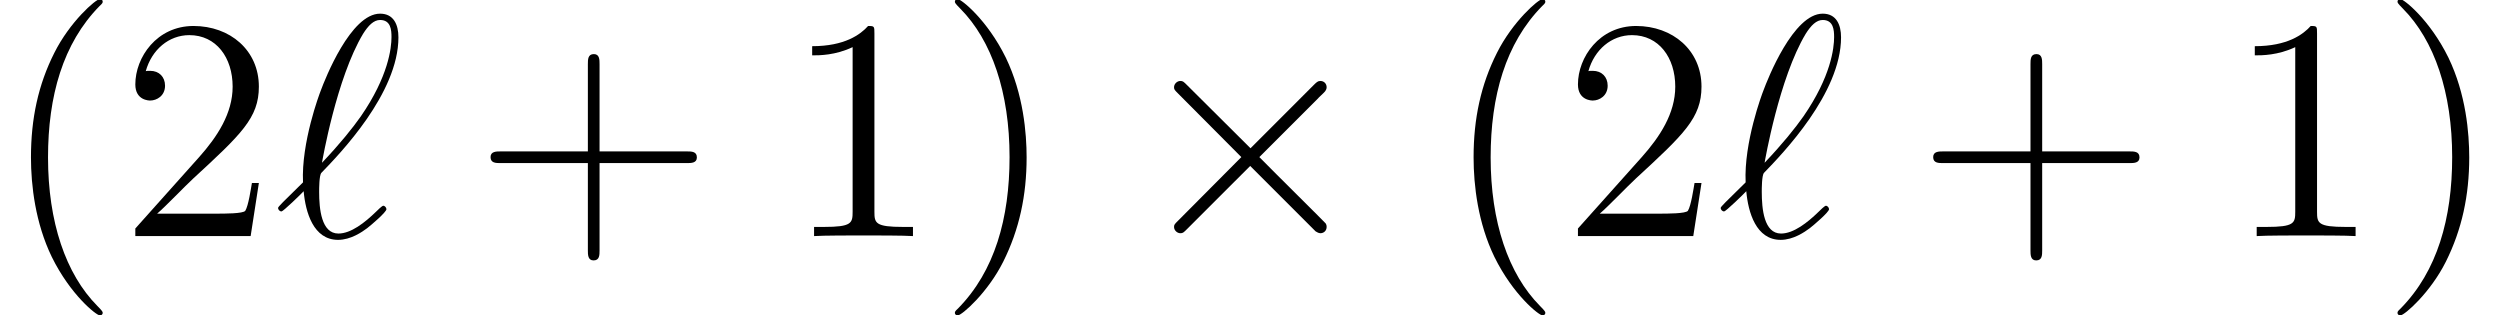
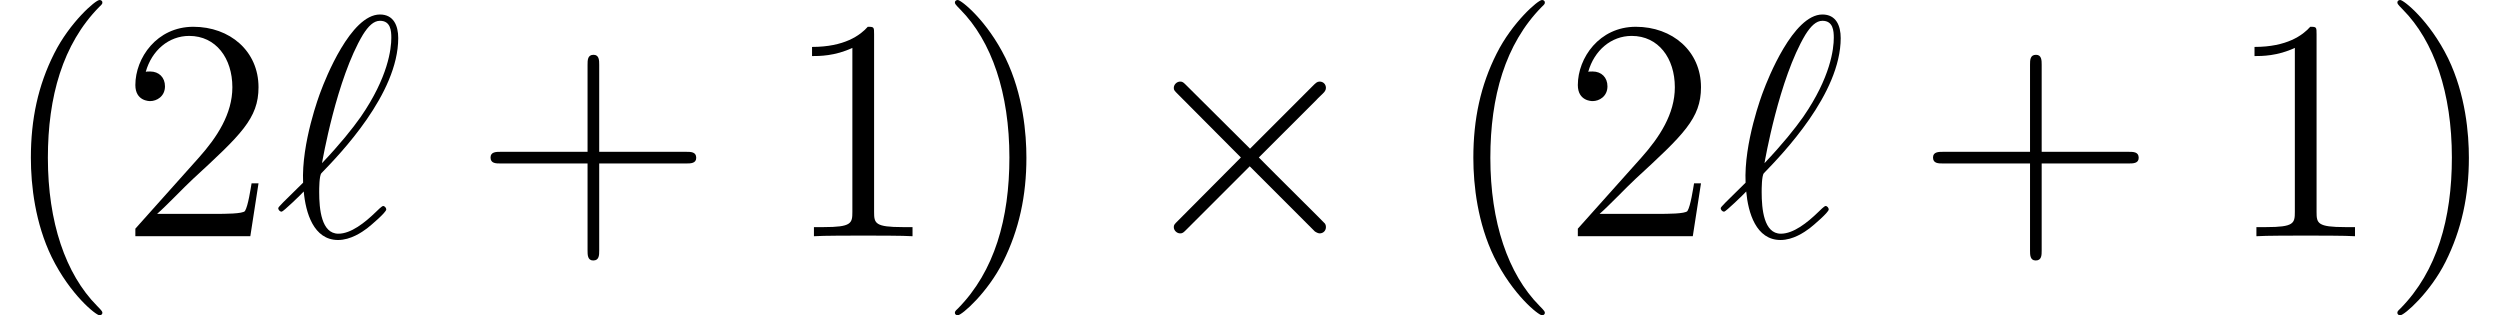
- <svg xmlns="http://www.w3.org/2000/svg" xmlns:xlink="http://www.w3.org/1999/xlink" height="13.896pt" version="1.1" viewBox="0 -10.422 110.365 13.896" width="110.365pt">
+ <svg xmlns="http://www.w3.org/2000/svg" xmlns:xlink="http://www.w3.org/1999/xlink" version="1.1" width="110.709pt" height="13.948pt" viewBox="0 -10.461 110.709 13.948">
  <defs>
-     <path d="M5.426 -3.877L2.636 -6.653C2.469 -6.82 2.441 -6.848 2.329 -6.848C2.19 -6.848 2.05 -6.723 2.05 -6.569C2.05 -6.472 2.078 -6.444 2.232 -6.29L5.021 -3.487L2.232 -0.683C2.078 -0.53 2.05 -0.502 2.05 -0.404C2.05 -0.251 2.19 -0.126 2.329 -0.126C2.441 -0.126 2.469 -0.153 2.636 -0.321L5.412 -3.096L8.299 -0.209C8.327 -0.195 8.424 -0.126 8.508 -0.126C8.675 -0.126 8.787 -0.251 8.787 -0.404C8.787 -0.432 8.787 -0.488 8.745 -0.558C8.731 -0.586 6.514 -2.776 5.816 -3.487L8.369 -6.039C8.438 -6.123 8.648 -6.304 8.717 -6.388C8.731 -6.416 8.787 -6.472 8.787 -6.569C8.787 -6.723 8.675 -6.848 8.508 -6.848C8.397 -6.848 8.341 -6.793 8.187 -6.639L5.426 -3.877Z" id="g0-2" />
-     <path d="M1.283 -2.371C0.404 -1.506 0.181 -1.297 0.181 -1.241S0.237 -1.088 0.335 -1.088C0.404 -1.088 1.2 -1.855 1.311 -1.981C1.395 -1.046 1.743 0.167 2.831 0.167C3.389 0.167 3.891 -0.181 4.115 -0.349C4.296 -0.488 4.965 -1.06 4.965 -1.186C4.965 -1.255 4.896 -1.339 4.826 -1.339C4.77 -1.339 4.561 -1.13 4.505 -1.074C4.017 -0.6 3.403 -0.112 2.845 -0.112C2.092 -0.112 1.995 -1.2 1.995 -1.953C1.995 -2.092 1.995 -2.678 2.092 -2.79C2.915 -3.64 5.495 -6.304 5.495 -8.773C5.495 -9.331 5.286 -9.819 4.686 -9.819C3.389 -9.819 2.26 -6.946 2.064 -6.416C2.008 -6.276 1.2 -4.129 1.283 -2.371ZM2.12 -3.236C2.134 -3.32 2.762 -6.974 3.933 -8.927C4.17 -9.303 4.407 -9.54 4.686 -9.54C5.161 -9.54 5.189 -9.094 5.189 -8.787C5.189 -8.299 5.049 -7.044 3.836 -5.286C3.473 -4.77 2.915 -4.073 2.12 -3.236Z" id="g1-96" />
-     <path d="M4.533 3.389C4.533 3.347 4.533 3.32 4.296 3.082C2.901 1.674 2.12 -0.628 2.12 -3.473C2.12 -6.179 2.776 -8.508 4.394 -10.154C4.533 -10.28 4.533 -10.307 4.533 -10.349C4.533 -10.433 4.463 -10.461 4.407 -10.461C4.226 -10.461 3.082 -9.457 2.399 -8.09C1.688 -6.681 1.367 -5.189 1.367 -3.473C1.367 -2.232 1.562 -0.572 2.287 0.921C3.11 2.594 4.254 3.501 4.407 3.501C4.463 3.501 4.533 3.473 4.533 3.389Z" id="g2-40" />
-     <path d="M3.933 -3.473C3.933 -4.533 3.794 -6.263 3.013 -7.88C2.19 -9.554 1.046 -10.461 0.893 -10.461C0.837 -10.461 0.767 -10.433 0.767 -10.349C0.767 -10.307 0.767 -10.28 1.004 -10.042C2.399 -8.634 3.18 -6.332 3.18 -3.487C3.18 -0.781 2.525 1.548 0.907 3.194C0.767 3.32 0.767 3.347 0.767 3.389C0.767 3.473 0.837 3.501 0.893 3.501C1.074 3.501 2.218 2.497 2.901 1.13C3.612 -0.293 3.933 -1.799 3.933 -3.473Z" id="g2-41" />
-     <path d="M5.565 -3.222H9.415C9.61 -3.222 9.861 -3.222 9.861 -3.473C9.861 -3.738 9.624 -3.738 9.415 -3.738H5.565V-7.588C5.565 -7.783 5.565 -8.034 5.314 -8.034C5.049 -8.034 5.049 -7.797 5.049 -7.588V-3.738H1.2C1.004 -3.738 0.753 -3.738 0.753 -3.487C0.753 -3.222 0.99 -3.222 1.2 -3.222H5.049V0.628C5.049 0.823 5.049 1.074 5.3 1.074C5.565 1.074 5.565 0.837 5.565 0.628V-3.222Z" id="g2-43" />
-     <path d="M4.017 -8.94C4.017 -9.261 4.017 -9.275 3.738 -9.275C3.403 -8.899 2.706 -8.383 1.269 -8.383V-7.978C1.59 -7.978 2.287 -7.978 3.055 -8.341V-1.074C3.055 -0.572 3.013 -0.404 1.785 -0.404H1.353V0C1.73 -0.028 3.082 -0.028 3.543 -0.028S5.342 -0.028 5.719 0V-0.404H5.286C4.059 -0.404 4.017 -0.572 4.017 -1.074V-8.94Z" id="g2-49" />
-     <path d="M6.137 -2.343H5.83C5.788 -2.106 5.677 -1.339 5.537 -1.116C5.44 -0.99 4.645 -0.99 4.226 -0.99H1.646C2.022 -1.311 2.873 -2.204 3.236 -2.538C5.356 -4.491 6.137 -5.216 6.137 -6.597C6.137 -8.201 4.868 -9.275 3.25 -9.275S0.683 -7.894 0.683 -6.695C0.683 -5.984 1.297 -5.984 1.339 -5.984C1.632 -5.984 1.995 -6.193 1.995 -6.639C1.995 -7.03 1.73 -7.295 1.339 -7.295C1.213 -7.295 1.186 -7.295 1.144 -7.281C1.409 -8.229 2.162 -8.871 3.068 -8.871C4.254 -8.871 4.979 -7.88 4.979 -6.597C4.979 -5.412 4.296 -4.38 3.501 -3.487L0.683 -0.335V0H5.774L6.137 -2.343Z" id="g2-50" />
+     <path id="g0-2" d="M5.426-3.877L2.636-6.653C2.469-6.82 2.441-6.848 2.329-6.848C2.19-6.848 2.05-6.723 2.05-6.569C2.05-6.472 2.078-6.444 2.232-6.29L5.021-3.487L2.232-.683C2.078-.53 2.05-.502 2.05-.404C2.05-.251 2.19-.126 2.329-.126C2.441-.126 2.469-.153 2.636-.321L5.412-3.096L8.299-.209C8.327-.195 8.424-.126 8.508-.126C8.675-.126 8.787-.251 8.787-.404C8.787-.432 8.787-.488 8.745-.558C8.731-.586 6.514-2.776 5.816-3.487L8.369-6.039C8.438-6.123 8.648-6.304 8.717-6.388C8.731-6.416 8.787-6.472 8.787-6.569C8.787-6.723 8.675-6.848 8.508-6.848C8.397-6.848 8.341-6.793 8.187-6.639L5.426-3.877Z" />
+     <path id="g1-96" d="M1.283-2.371C.404-1.506 .181-1.297 .181-1.241S.237-1.088 .335-1.088C.404-1.088 1.2-1.855 1.311-1.981C1.395-1.046 1.743 .167 2.831 .167C3.389 .167 3.891-.181 4.115-.349C4.296-.488 4.965-1.06 4.965-1.186C4.965-1.255 4.896-1.339 4.826-1.339C4.77-1.339 4.561-1.13 4.505-1.074C4.017-.6 3.403-.112 2.845-.112C2.092-.112 1.995-1.2 1.995-1.953C1.995-2.092 1.995-2.678 2.092-2.79C2.915-3.64 5.495-6.304 5.495-8.773C5.495-9.331 5.286-9.819 4.686-9.819C3.389-9.819 2.26-6.946 2.064-6.416C2.008-6.276 1.2-4.129 1.283-2.371ZM2.12-3.236C2.134-3.32 2.762-6.974 3.933-8.927C4.17-9.303 4.407-9.54 4.686-9.54C5.161-9.54 5.189-9.094 5.189-8.787C5.189-8.299 5.049-7.044 3.836-5.286C3.473-4.77 2.915-4.073 2.12-3.236Z" />
+     <path id="g2-40" d="M4.533 3.389C4.533 3.347 4.533 3.32 4.296 3.082C2.901 1.674 2.12-.628 2.12-3.473C2.12-6.179 2.776-8.508 4.394-10.154C4.533-10.279 4.533-10.307 4.533-10.349C4.533-10.433 4.463-10.461 4.407-10.461C4.226-10.461 3.082-9.457 2.399-8.09C1.688-6.681 1.367-5.189 1.367-3.473C1.367-2.232 1.562-.572 2.287 .921C3.11 2.594 4.254 3.501 4.407 3.501C4.463 3.501 4.533 3.473 4.533 3.389Z" />
+     <path id="g2-41" d="M3.933-3.473C3.933-4.533 3.794-6.263 3.013-7.88C2.19-9.554 1.046-10.461 .893-10.461C.837-10.461 .767-10.433 .767-10.349C.767-10.307 .767-10.279 1.004-10.042C2.399-8.634 3.18-6.332 3.18-3.487C3.18-.781 2.525 1.548 .907 3.194C.767 3.32 .767 3.347 .767 3.389C.767 3.473 .837 3.501 .893 3.501C1.074 3.501 2.218 2.497 2.901 1.13C3.612-.293 3.933-1.799 3.933-3.473Z" />
+     <path id="g2-43" d="M5.565-3.222H9.415C9.61-3.222 9.861-3.222 9.861-3.473C9.861-3.738 9.624-3.738 9.415-3.738H5.565V-7.588C5.565-7.783 5.565-8.034 5.314-8.034C5.049-8.034 5.049-7.797 5.049-7.588V-3.738H1.2C1.004-3.738 .753-3.738 .753-3.487C.753-3.222 .99-3.222 1.2-3.222H5.049V.628C5.049 .823 5.049 1.074 5.3 1.074C5.565 1.074 5.565 .837 5.565 .628V-3.222Z" />
+     <path id="g2-49" d="M4.017-8.94C4.017-9.261 4.017-9.275 3.738-9.275C3.403-8.899 2.706-8.383 1.269-8.383V-7.978C1.59-7.978 2.287-7.978 3.055-8.341V-1.074C3.055-.572 3.013-.404 1.785-.404H1.353V0C1.73-.028 3.082-.028 3.543-.028S5.342-.028 5.719 0V-.404H5.286C4.059-.404 4.017-.572 4.017-1.074V-8.94Z" />
+     <path id="g2-50" d="M6.137-2.343H5.83C5.788-2.106 5.677-1.339 5.537-1.116C5.44-.99 4.645-.99 4.226-.99H1.646C2.022-1.311 2.873-2.204 3.236-2.538C5.356-4.491 6.137-5.216 6.137-6.597C6.137-8.201 4.868-9.275 3.25-9.275S.683-7.894 .683-6.695C.683-5.984 1.297-5.984 1.339-5.984C1.632-5.984 1.995-6.193 1.995-6.639C1.995-7.03 1.73-7.295 1.339-7.295C1.213-7.295 1.186-7.295 1.144-7.281C1.409-8.229 2.162-8.871 3.068-8.871C4.254-8.871 4.979-7.88 4.979-6.597C4.979-5.412 4.296-4.38 3.501-3.487L.683-.335V0H5.774L6.137-2.343Z" />
  </defs>
  <g id="page1">
-     <use x="0" xlink:href="#g2-40" y="0" />
-     <use x="5.291" xlink:href="#g2-50" y="0" />
-     <use x="12.094" xlink:href="#g1-96" y="0" />
-     <use x="20.903" xlink:href="#g2-43" y="0" />
-     <use x="34.585" xlink:href="#g2-49" y="0" />
-     <use x="41.388" xlink:href="#g2-41" y="0" />
-     <use x="49.779" xlink:href="#g0-2" y="0" />
-     <use x="63.686" xlink:href="#g2-40" y="0" />
-     <use x="68.977" xlink:href="#g2-50" y="0" />
-     <use x="75.78" xlink:href="#g1-96" y="0" />
-     <use x="84.589" xlink:href="#g2-43" y="0" />
-     <use x="98.271" xlink:href="#g2-49" y="0" />
-     <use x="105.074" xlink:href="#g2-41" y="0" />
+     <use x="0" y="0" xlink:href="#g2-40" />
+     <use x="5.311" y="0" xlink:href="#g2-50" />
+     <use x="12.14" y="0" xlink:href="#g1-96" />
+     <use x="20.97" y="0" xlink:href="#g2-43" />
+     <use x="34.691" y="0" xlink:href="#g2-49" />
+     <use x="41.52" y="0" xlink:href="#g2-41" />
+     <use x="49.93" y="0" xlink:href="#g0-2" />
+     <use x="63.878" y="0" xlink:href="#g2-40" />
+     <use x="69.189" y="0" xlink:href="#g2-50" />
+     <use x="76.018" y="0" xlink:href="#g1-96" />
+     <use x="84.848" y="0" xlink:href="#g2-43" />
+     <use x="98.569" y="0" xlink:href="#g2-49" />
+     <use x="105.398" y="0" xlink:href="#g2-41" />
  </g>
</svg>
